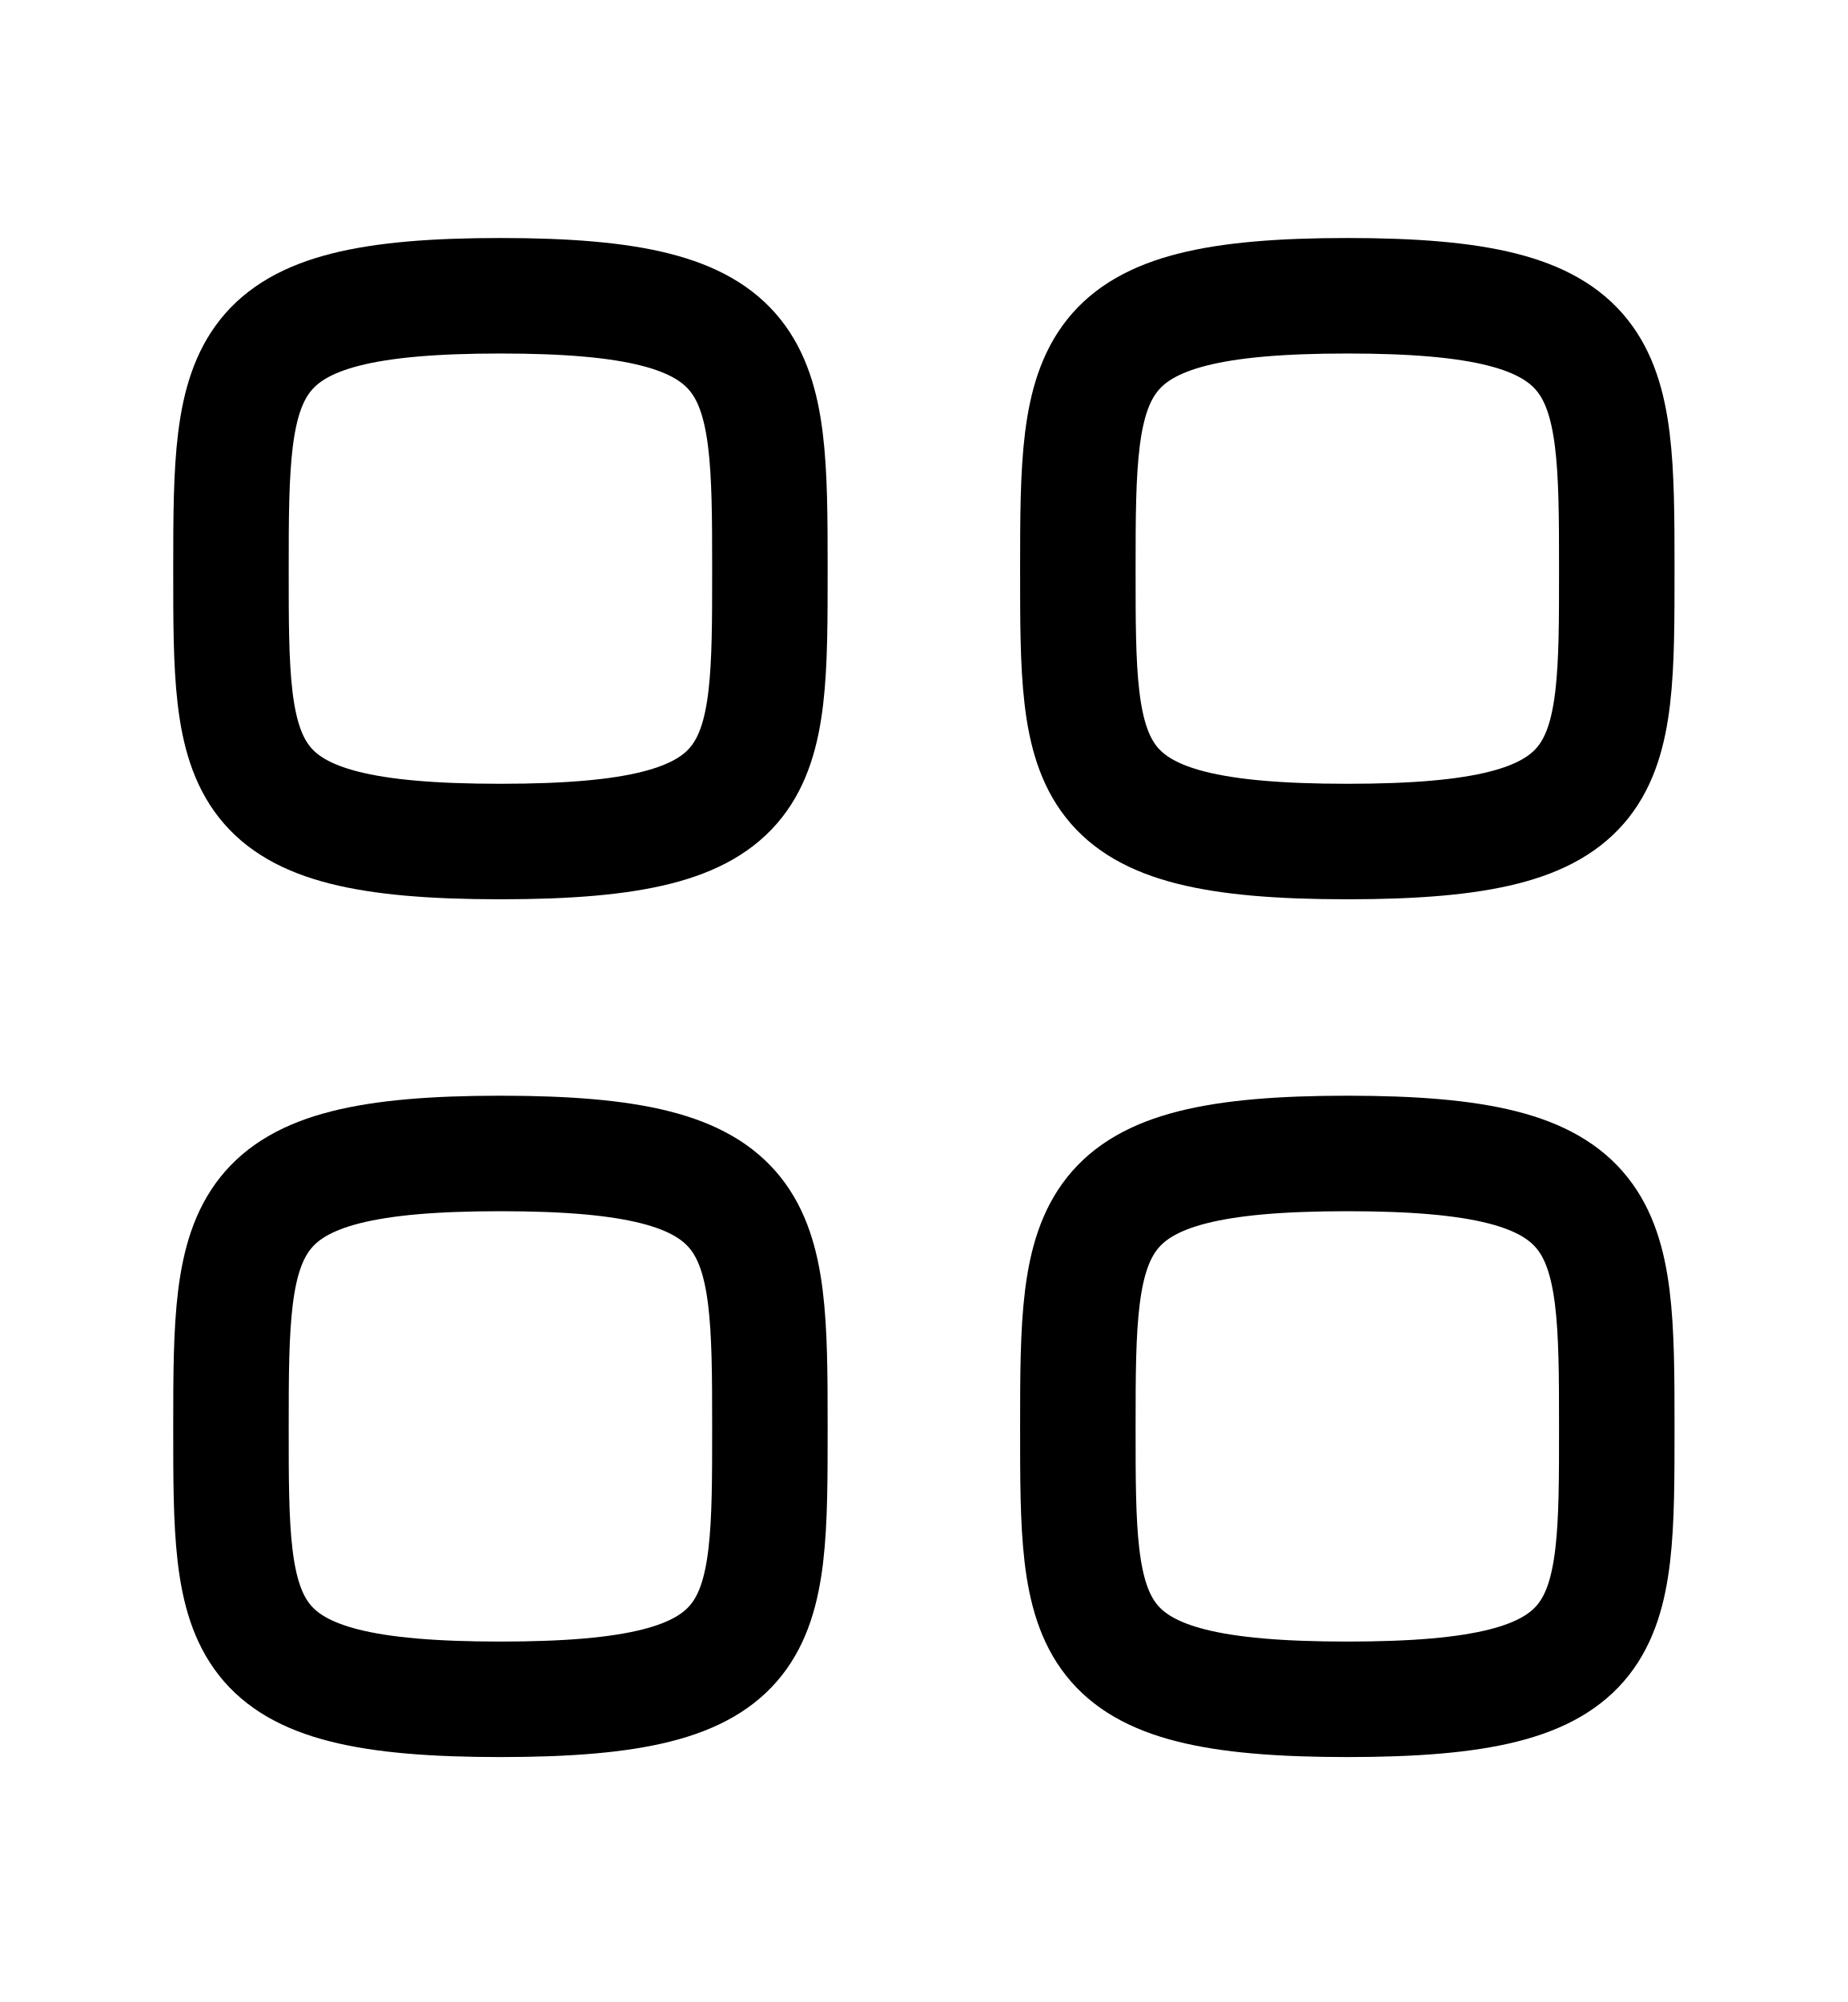
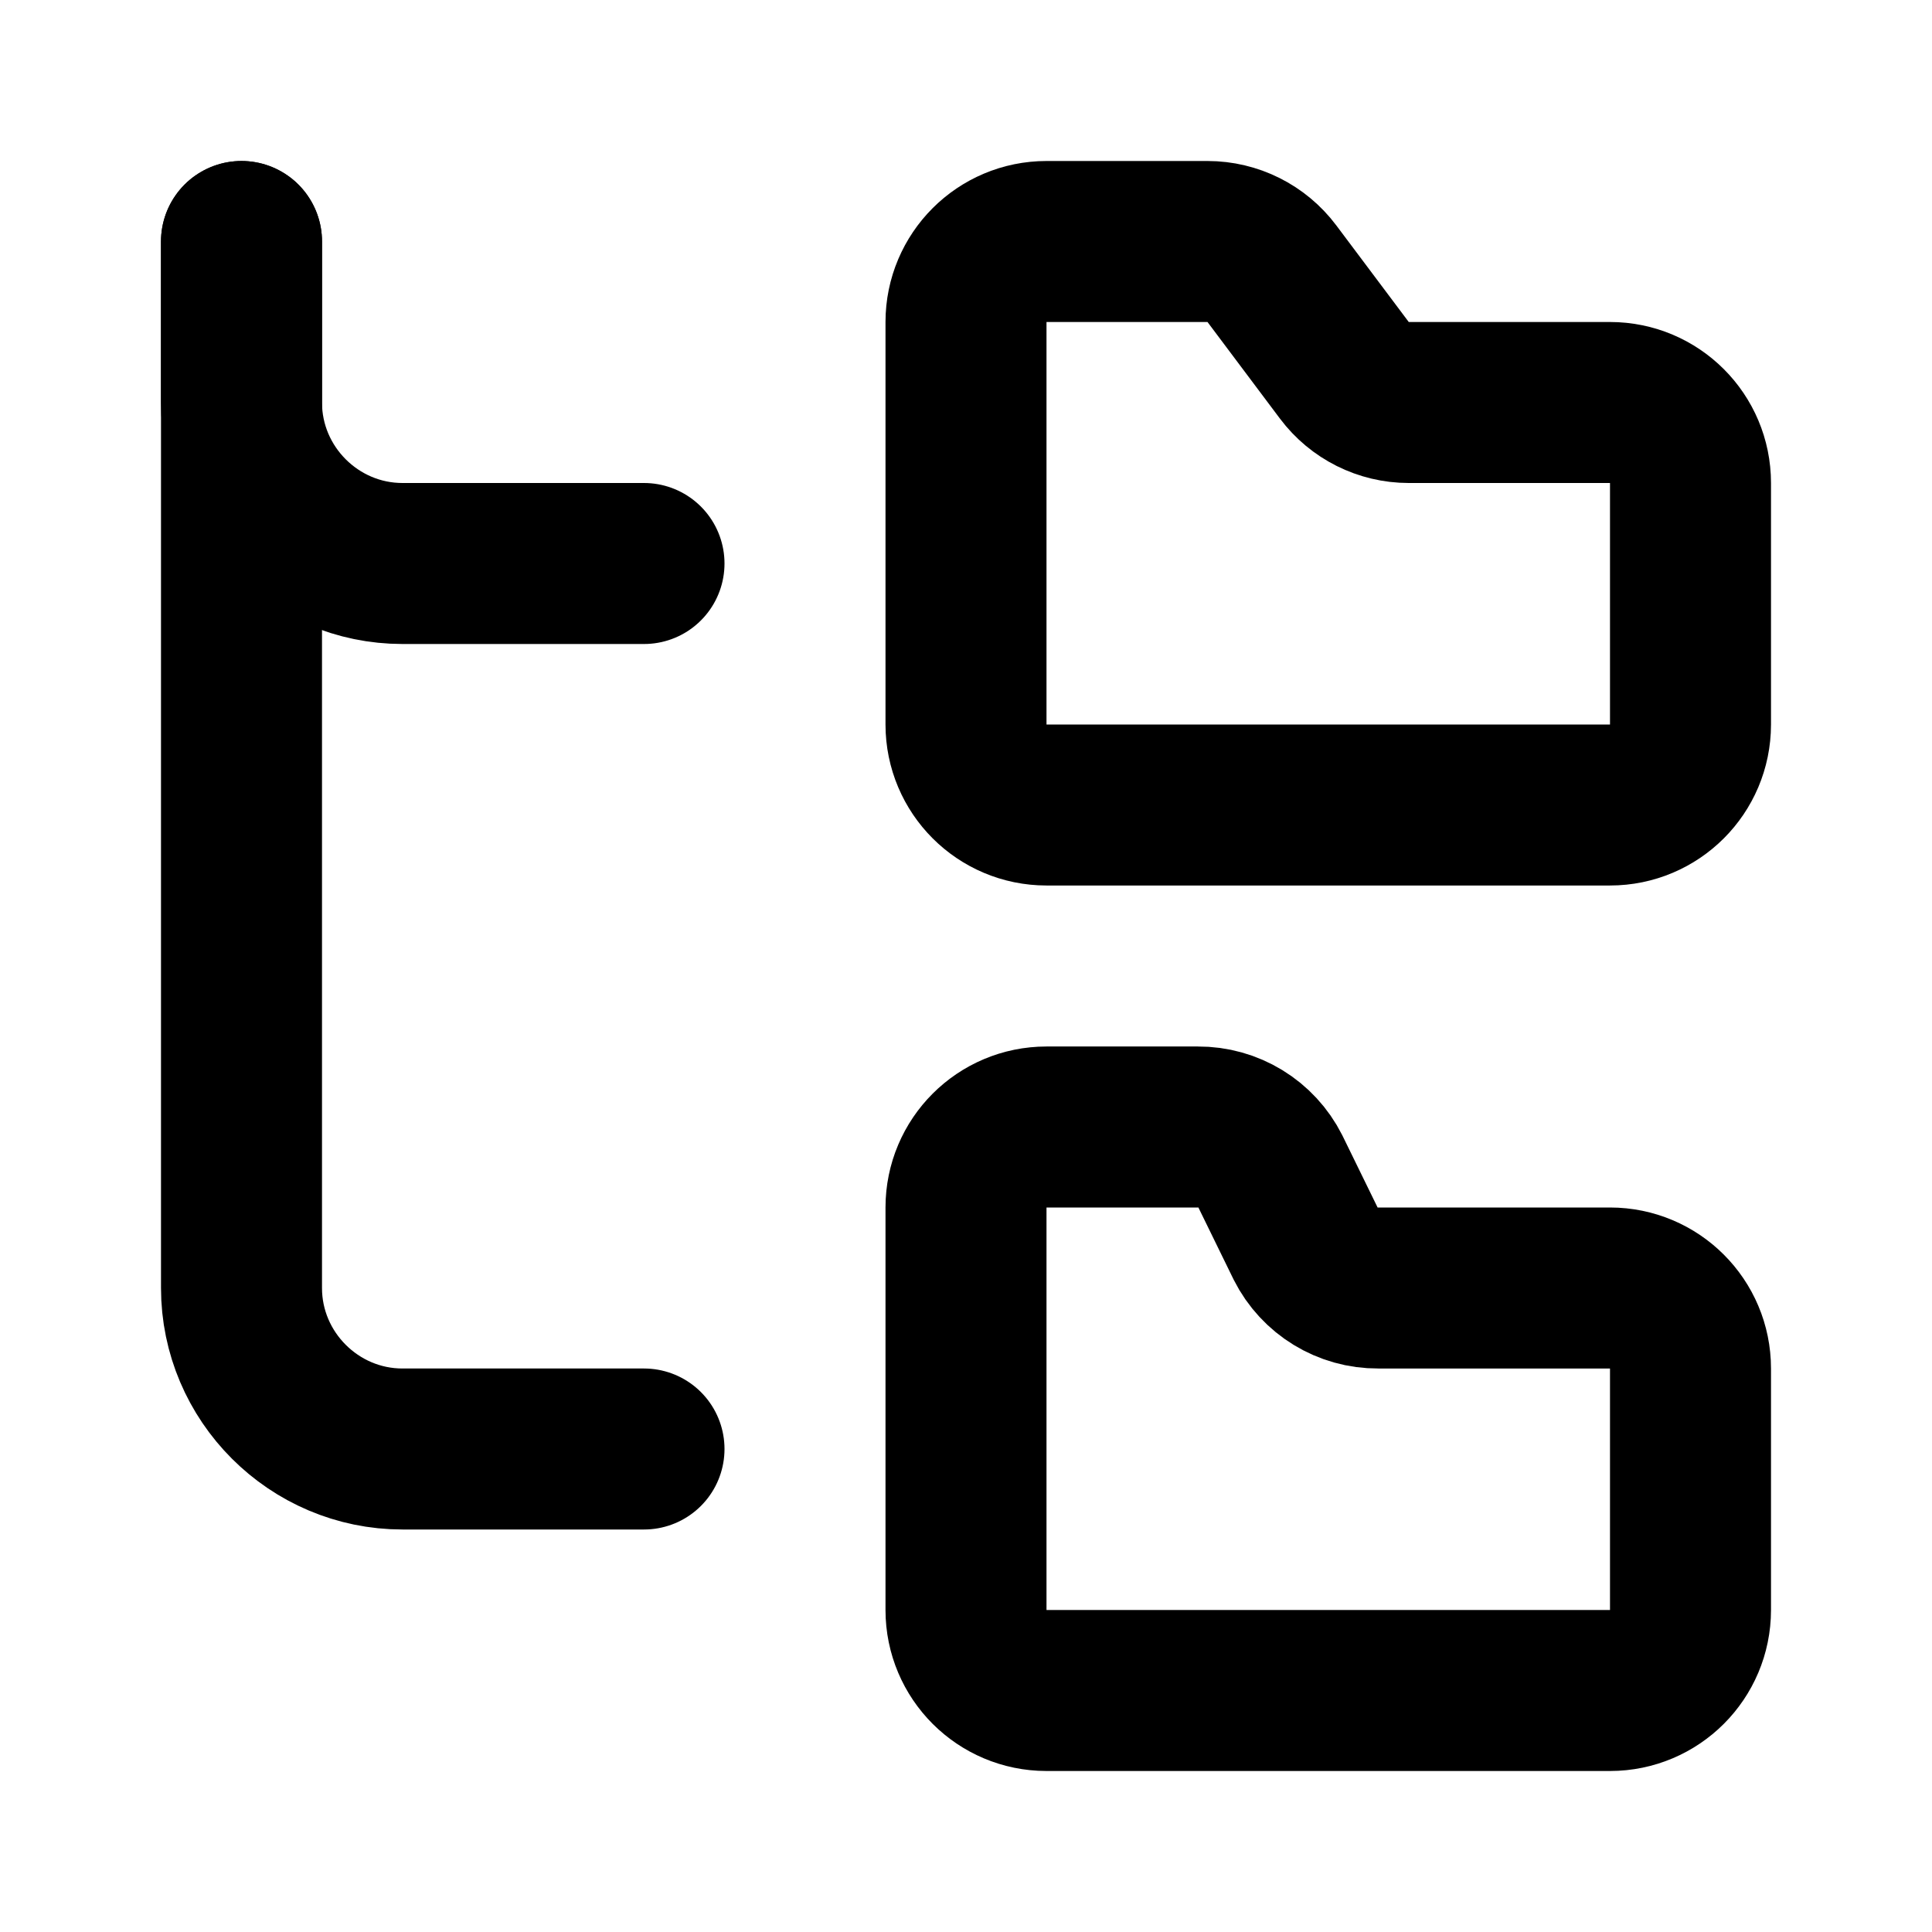
- <svg xmlns="http://www.w3.org/2000/svg" width="24" height="26" viewBox="0 0 24 26" fill="none">
-   <path fill-rule="evenodd" clip-rule="evenodd" d="M3 7.385C3 4.726 3.028 3.841 6.5 3.841C9.972 3.841 10 4.726 10 7.385C10 10.043 10.011 10.929 6.5 10.929C2.989 10.929 3 10.043 3 7.385Z" stroke="black" stroke-width="1.5" stroke-linecap="round" stroke-linejoin="round" />
-   <path fill-rule="evenodd" clip-rule="evenodd" d="M14 7.385C14 4.726 14.028 3.841 17.5 3.841C20.972 3.841 21 4.726 21 7.385C21 10.043 21.011 10.929 17.5 10.929C13.989 10.929 14 10.043 14 7.385Z" stroke="black" stroke-width="1.5" stroke-linecap="round" stroke-linejoin="round" />
-   <path fill-rule="evenodd" clip-rule="evenodd" d="M3 18.524C3 15.866 3.028 14.98 6.5 14.98C9.972 14.98 10 15.866 10 18.524C10 21.183 10.011 22.069 6.5 22.069C2.989 22.069 3 21.183 3 18.524Z" stroke="black" stroke-width="1.5" stroke-linecap="round" stroke-linejoin="round" />
-   <path fill-rule="evenodd" clip-rule="evenodd" d="M14 18.524C14 15.866 14.028 14.98 17.5 14.98C20.972 14.98 21 15.866 21 18.524C21 21.183 21.011 22.069 17.5 22.069C13.989 22.069 14 21.183 14 18.524Z" stroke="black" stroke-width="1.5" stroke-linecap="round" stroke-linejoin="round" />
+ <svg xmlns="http://www.w3.org/2000/svg" width="24" height="24" viewBox="0 0 24 24" fill="none" stroke="currentColor" stroke-width="2" stroke-linecap="round" stroke-linejoin="round" class="lucide lucide-folder-tree">
+   <path d="M13 10h7a1 1 0 0 0 1-1V6a1 1 0 0 0-1-1h-2.5a1 1 0 0 1-.8-.4l-.9-1.2A1 1 0 0 0 15 3h-2a1 1 0 0 0-1 1v5a1 1 0 0 0 1 1Z" />
+   <path d="M13 21h7a1 1 0 0 0 1-1v-3a1 1 0 0 0-1-1h-2.88a1 1 0 0 1-.9-.55l-.44-.9a1 1 0 0 0-.9-.55H13a1 1 0 0 0-1 1v5a1 1 0 0 0 1 1Z" />
+   <path d="M3 3v2c0 1.1.9 2 2 2h3" />
+   <path d="M3 3v13c0 1.1.9 2 2 2h3" />
</svg>
